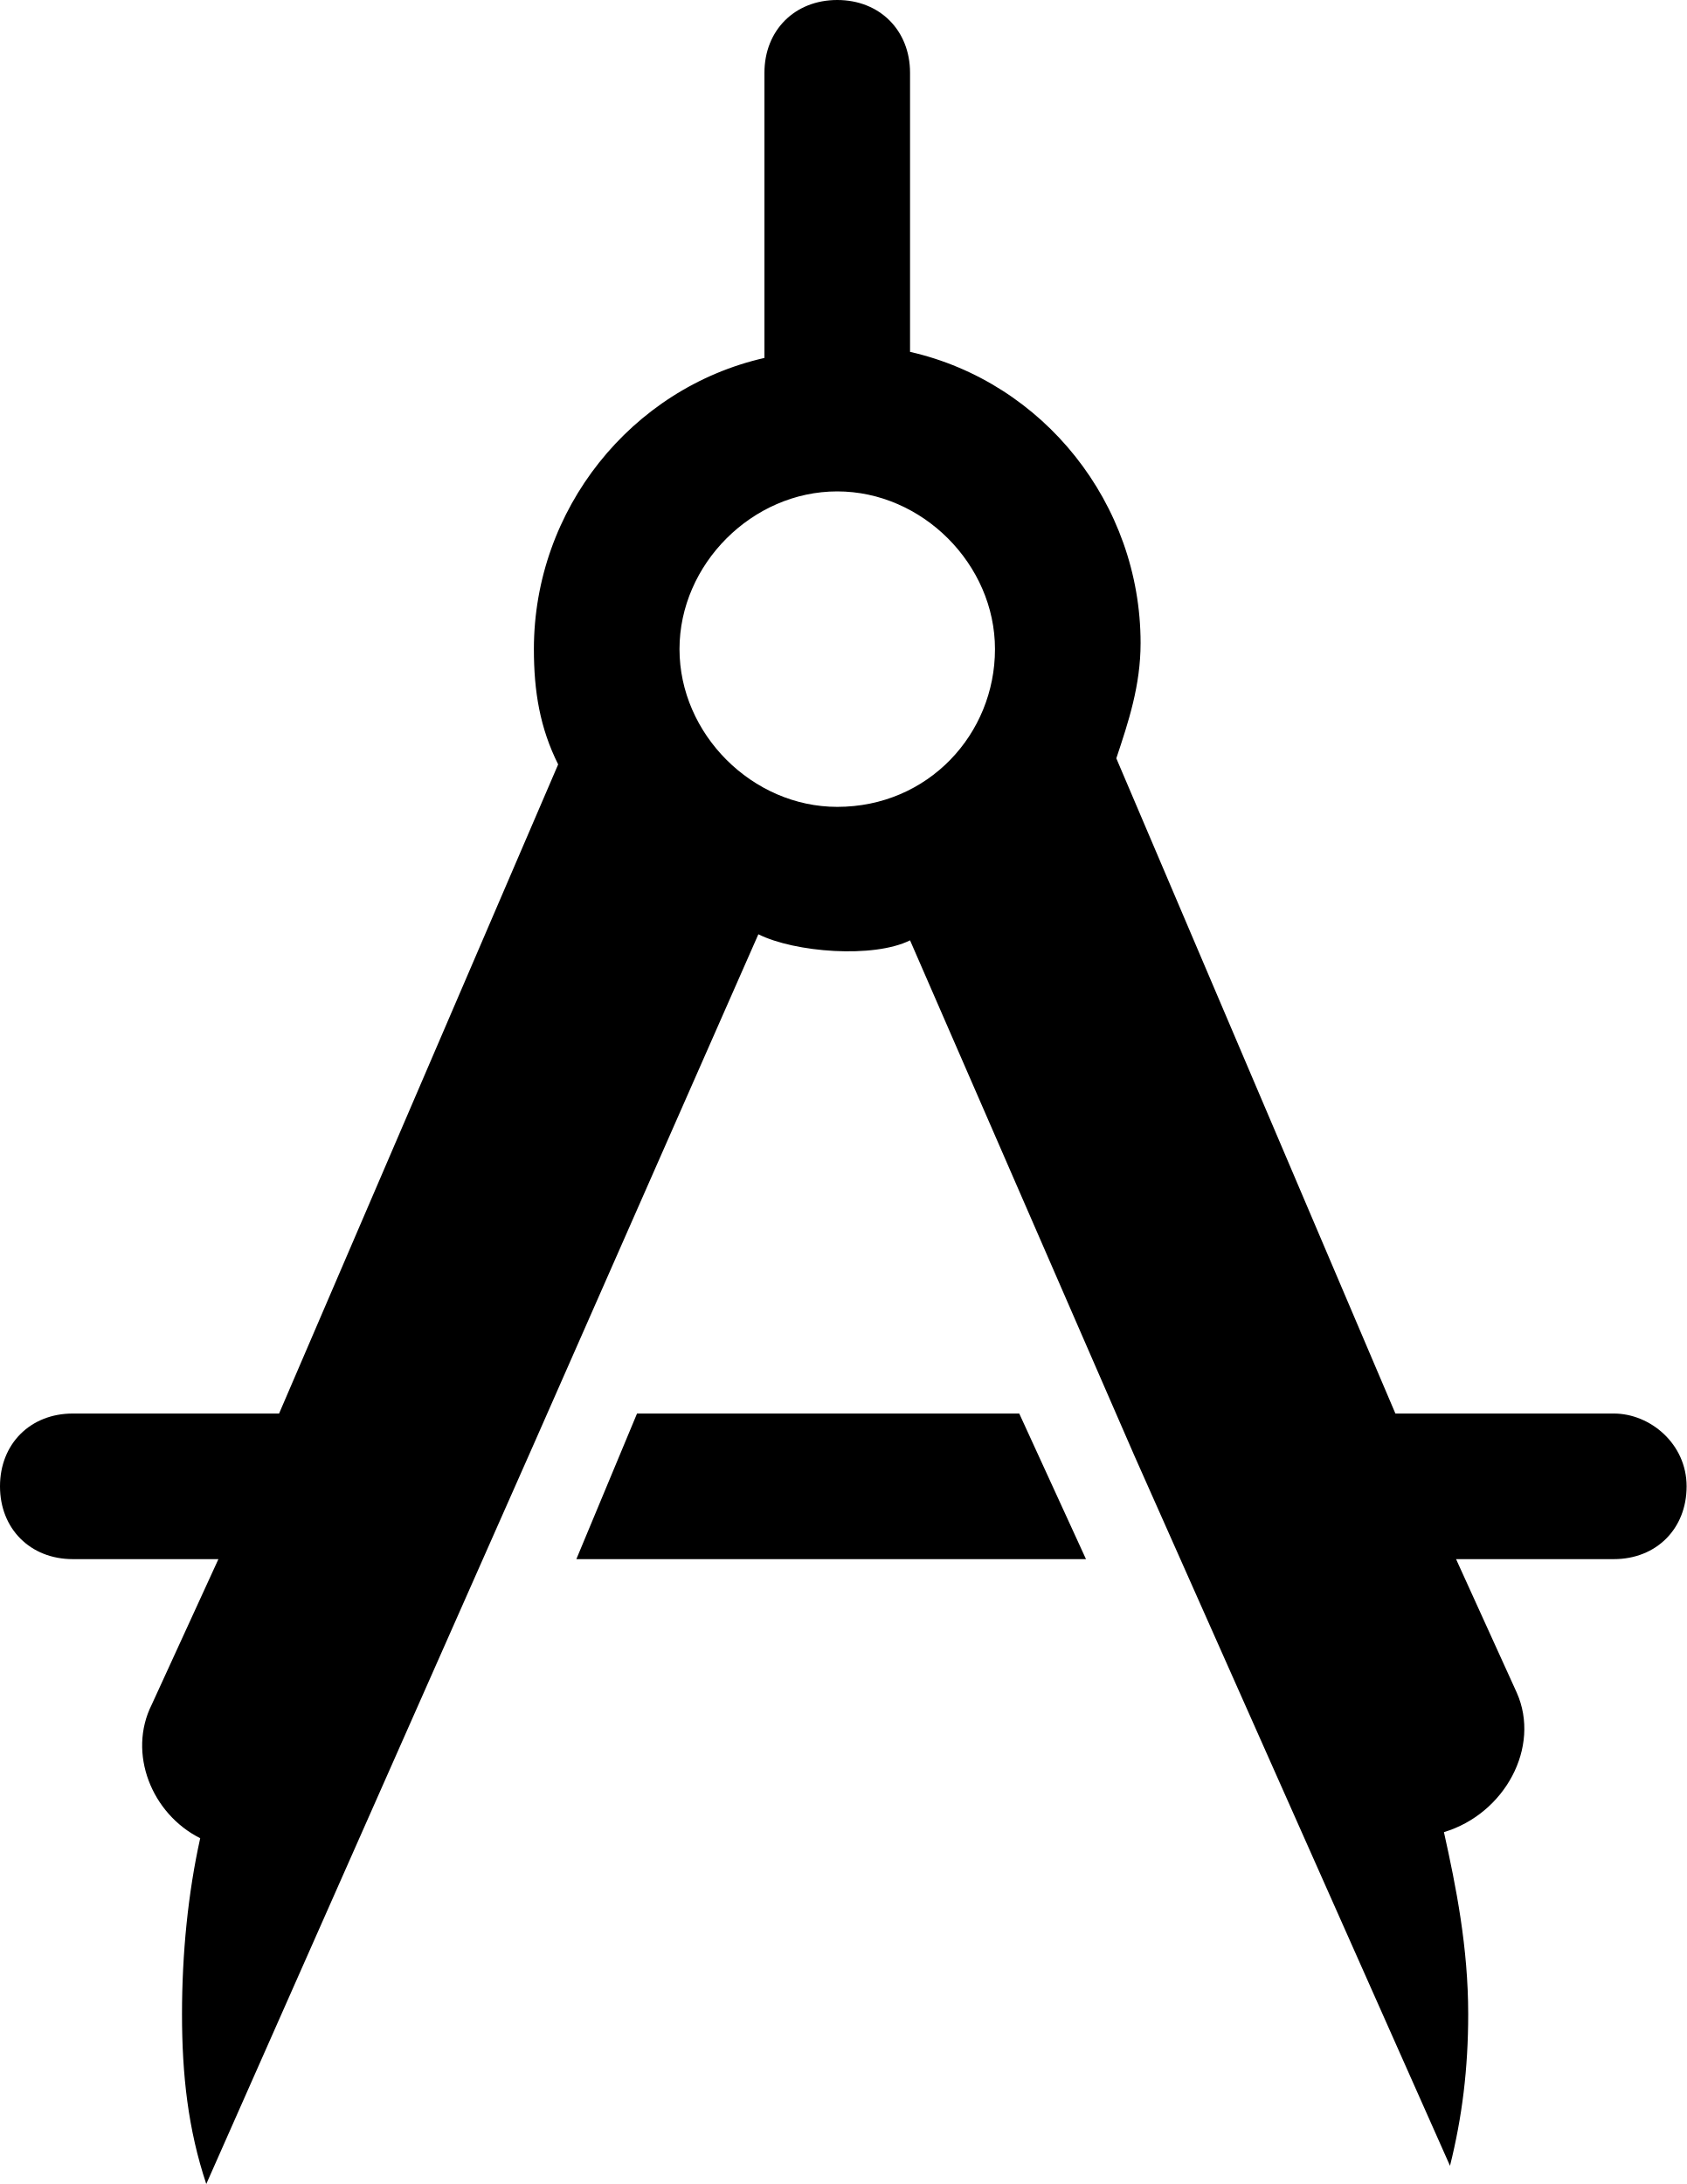
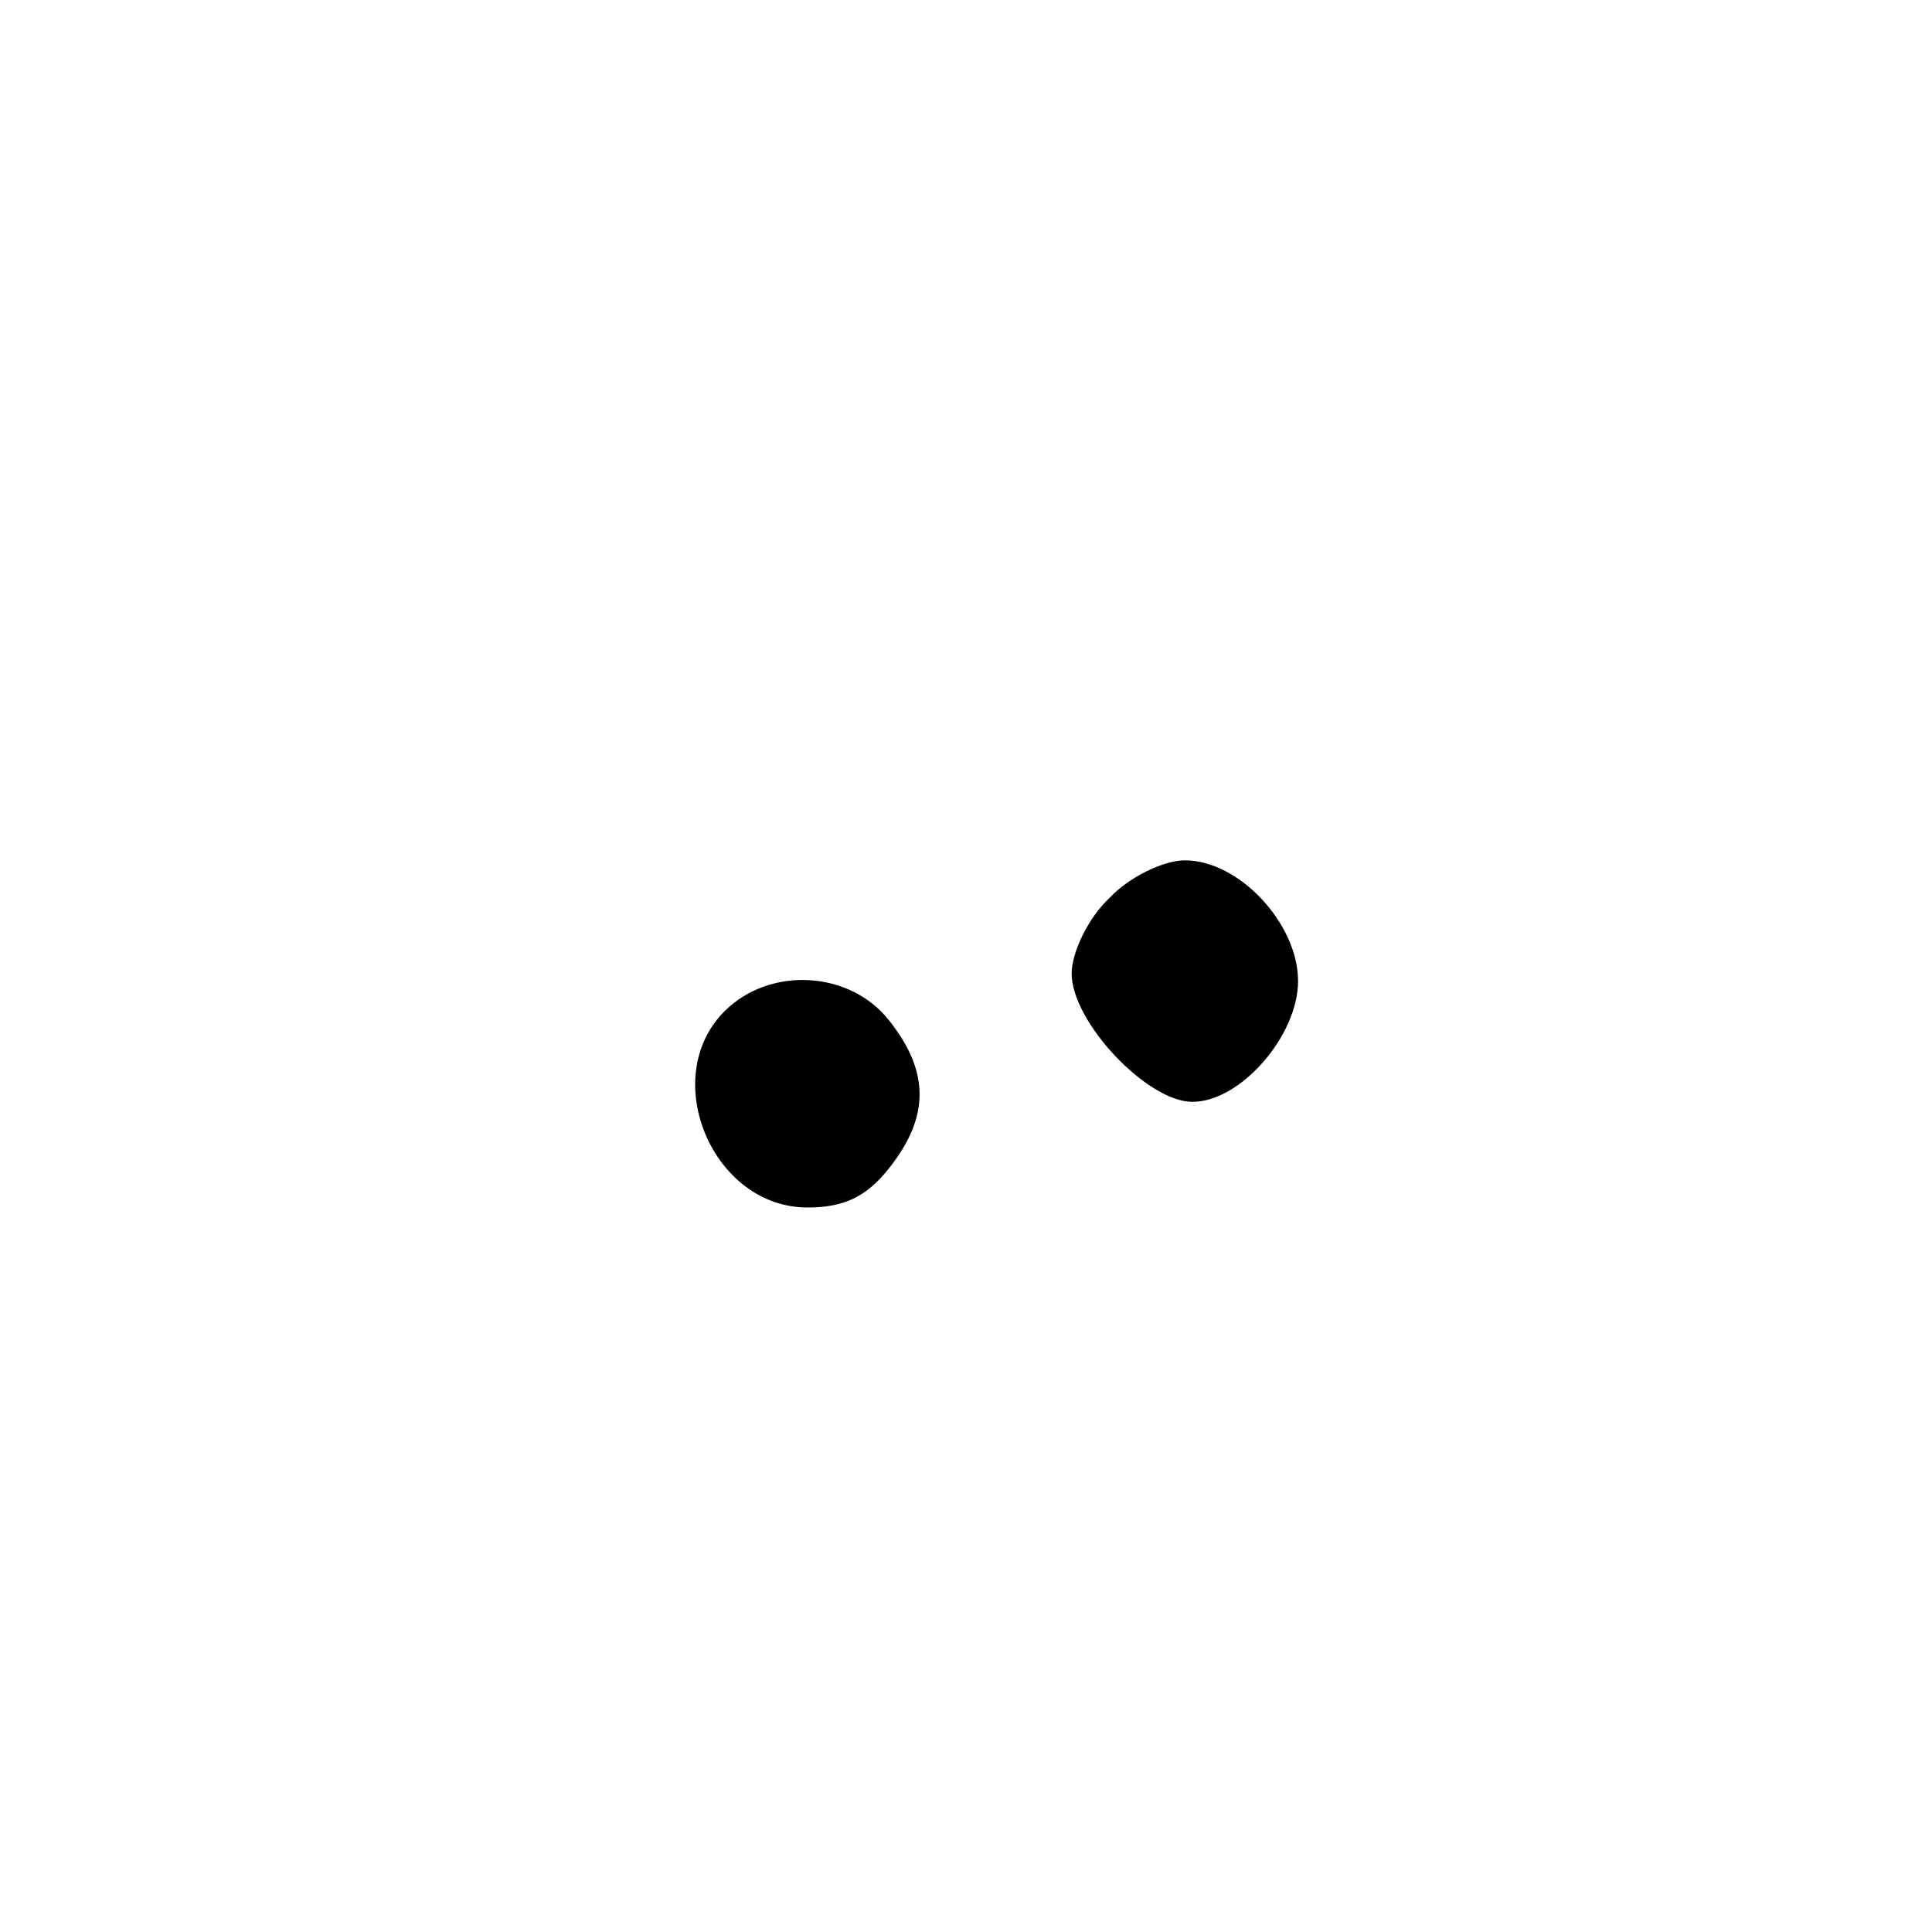
- <svg xmlns="http://www.w3.org/2000/svg" version="1.1" x="0px" y="0px" viewBox="0 0 27.8 36" style="enable-background:new 0 0 78.9 17.1;" xml:space="preserve">
-   <path d="M 26.6,23.3 H 23 L 18.4,12.5 c 0.2,-0.6 0.4,-1.2 0.4,-1.9 C 18.8,8.3 17.2,6.3 15,5.8 V 1.2 C 15,0.5 14.5,0 13.8,0 13.1,0 12.6,0.5 12.6,1.2 v 4.7 c -2.2,0.5 -3.8,2.5 -3.8,4.8 0,0.7 0.1,1.3 0.4,1.9 L 4.6,23.3 H 1.2 c -0.7,0 -1.2,0.5 -1.2,1.2 0,0.7 0.5,1.2 1.2,1.2 h 2.4 l -1.1,2.4 c -0.4,0.8 0,1.8 0.8,2.2 -0.2,0.9 -0.3,1.9 -0.3,2.9 0,1 0.1,1.9 0.4,2.8 l 5.4,-12.2 3.7,-8.4 c 0.6,0.3 1.9,0.4 2.5,0.1 l 3.7,8.5 5.2,11.7 c 0.2,-0.8 0.3,-1.6 0.3,-2.5 0,-1.1 -0.2,-2.1 -0.4,-3 1,-0.3 1.6,-1.4 1.2,-2.3 l -1,-2.2 h 2.6 c 0.7,0 1.2,-0.5 1.2,-1.2 0,-0.7 -0.6,-1.2 -1.2,-1.2 z m -12.8,-10 c -1.4,0 -2.6,-1.2 -2.6,-2.6 0,-1.4 1.2,-2.6 2.6,-2.6 1.4,0 2.6,1.2 2.6,2.6 0,1.4 -1.1,2.6 -2.6,2.6 z" />
-   <polygon points="10.5,23.3 9.5,25.7 17.9,25.7 16.8,23.3 " />
+ <svg xmlns="http://www.w3.org/2000/svg" version="1.0" width="128pt" height="128pt" viewBox="0 0 128 128" preserveAspectRatio="xMidYMid meet">
+   <g transform="translate(0,128) scale(0.1,-0.1)" fill="#000000" stroke="none">
+     <path d="M735 685 c-14 -13 -25 -36 -25 -50 0 -32 50 -85 80 -85 32 0 70 44 70 80 0 38 -39 80 -75 80 -14 0 -37 -11 -50 -25z" />
+     <path d="M480 610 c-44 -44 -8 -130 55 -130 24 0 39 7 54 26 27 34 27 64 0 98 -26 33 -79 36 -109 6z" />
+   </g>
</svg>
